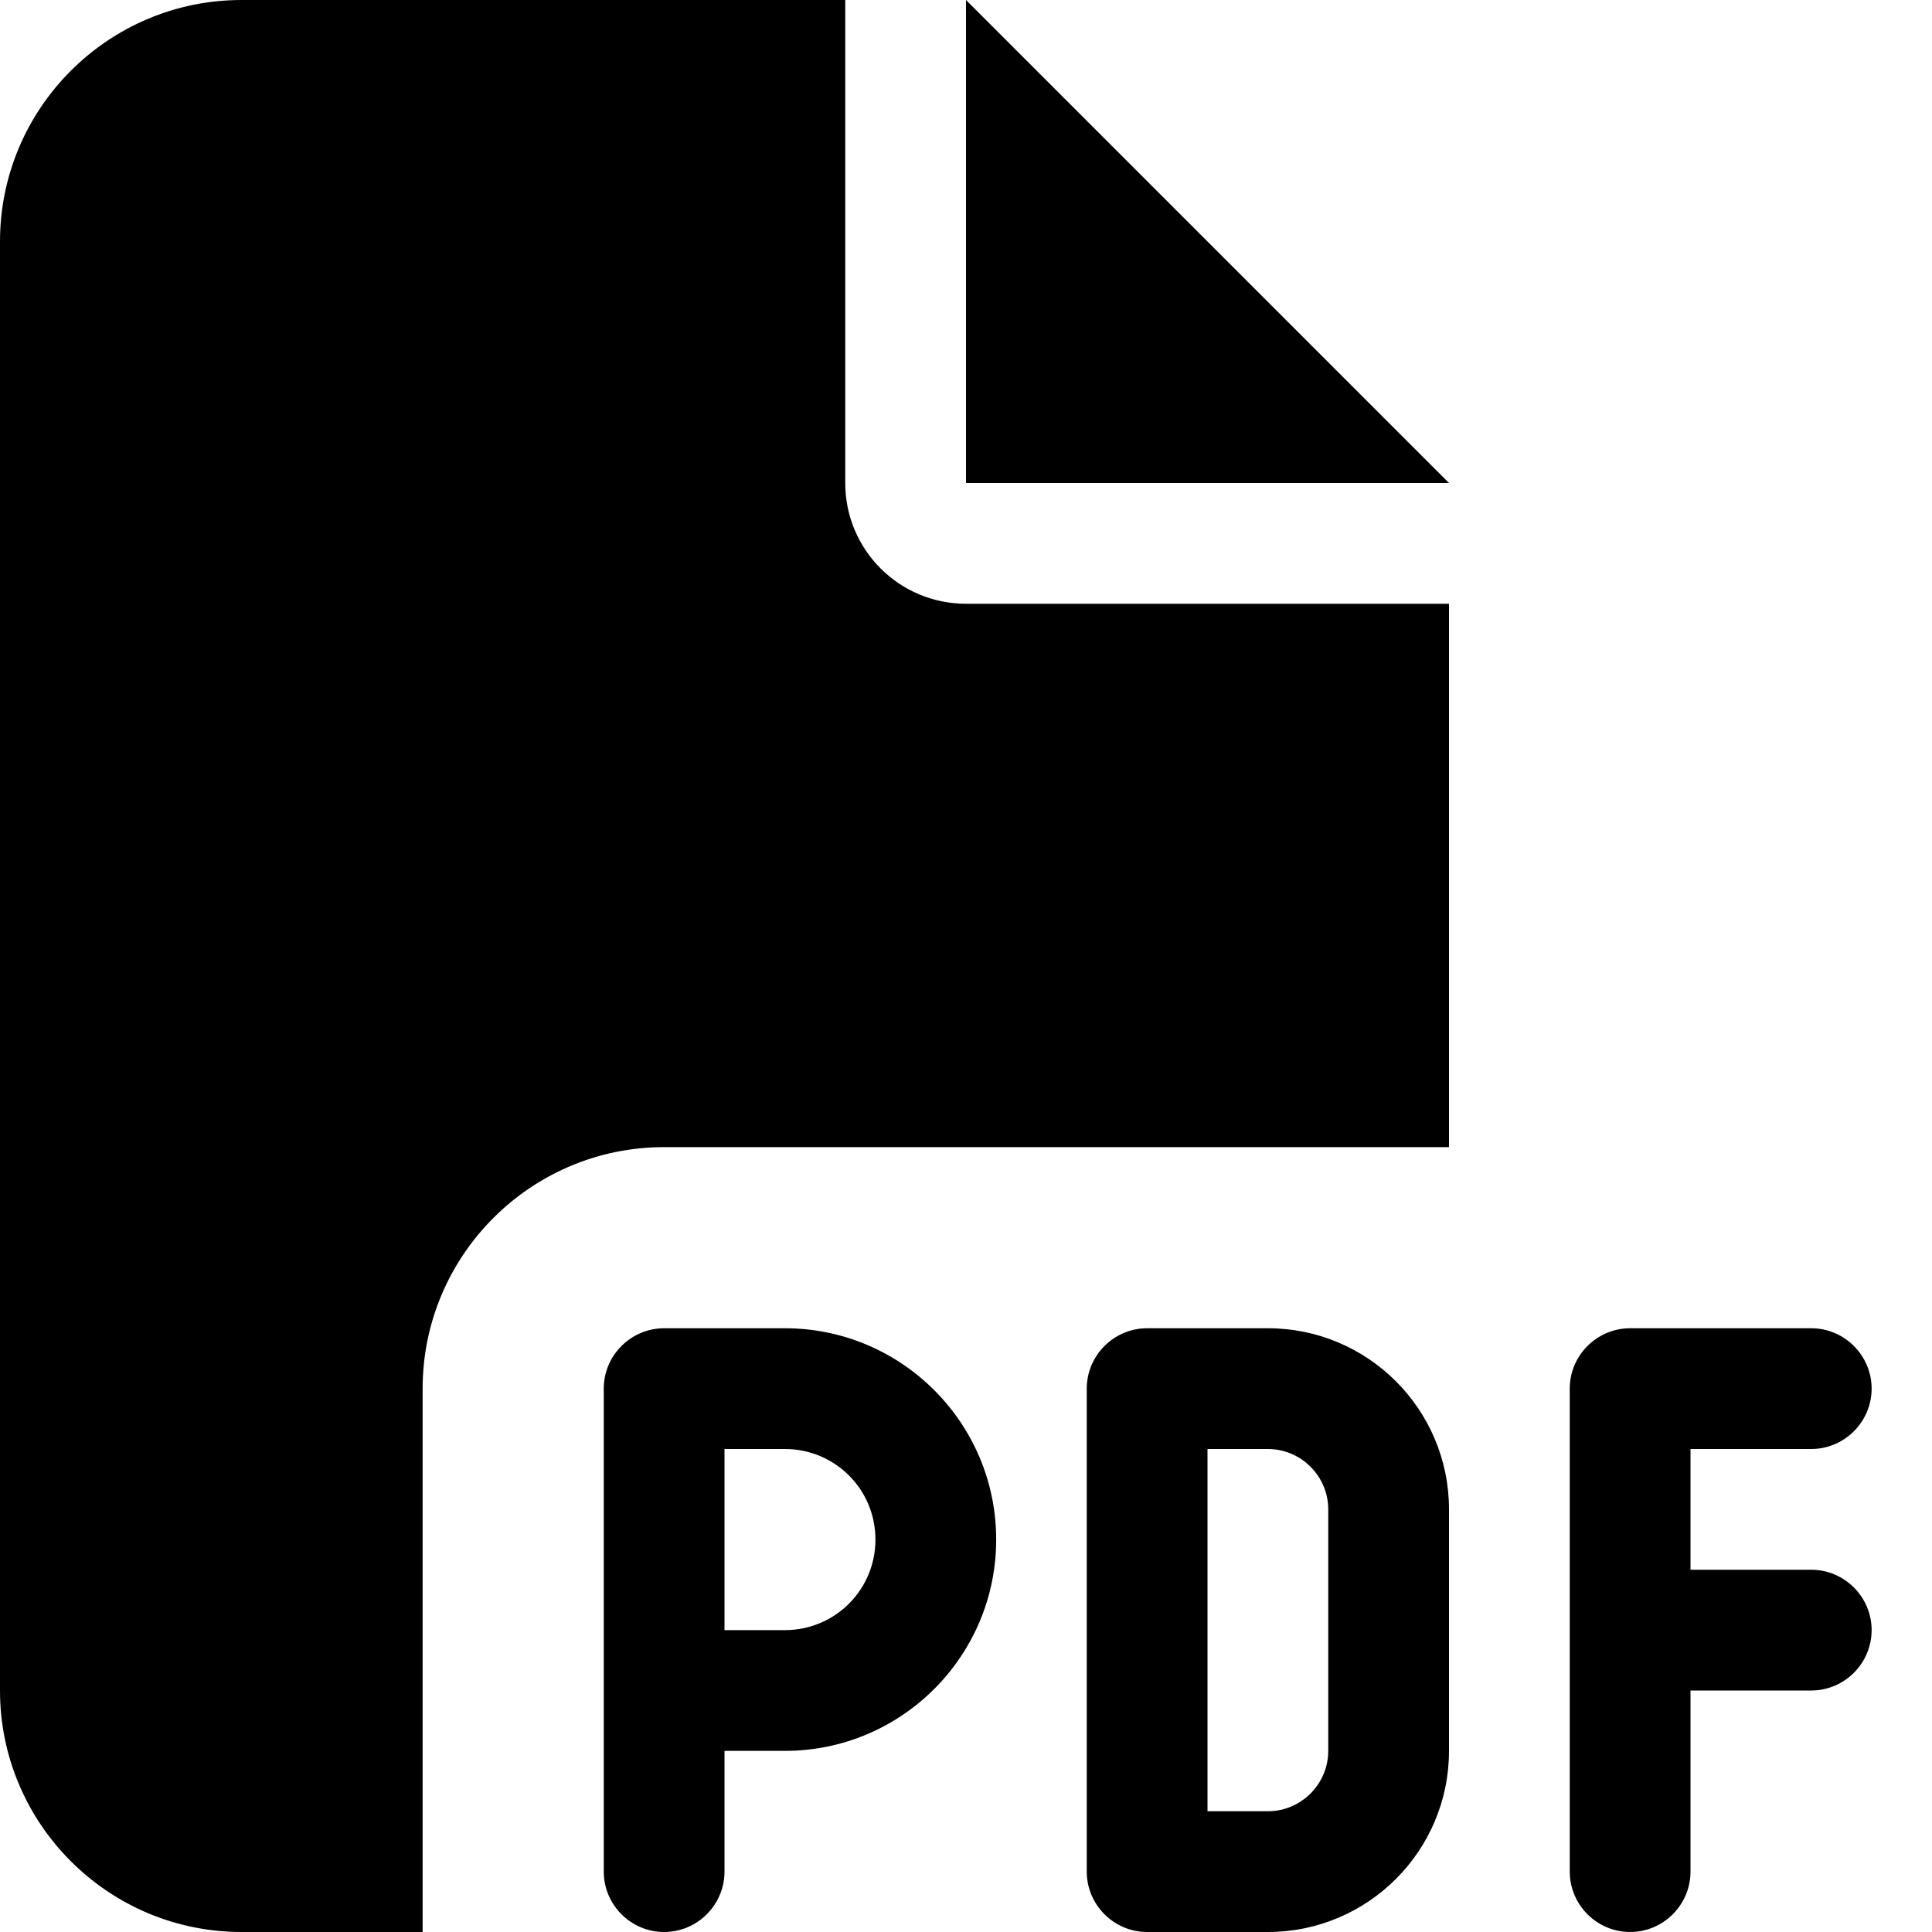
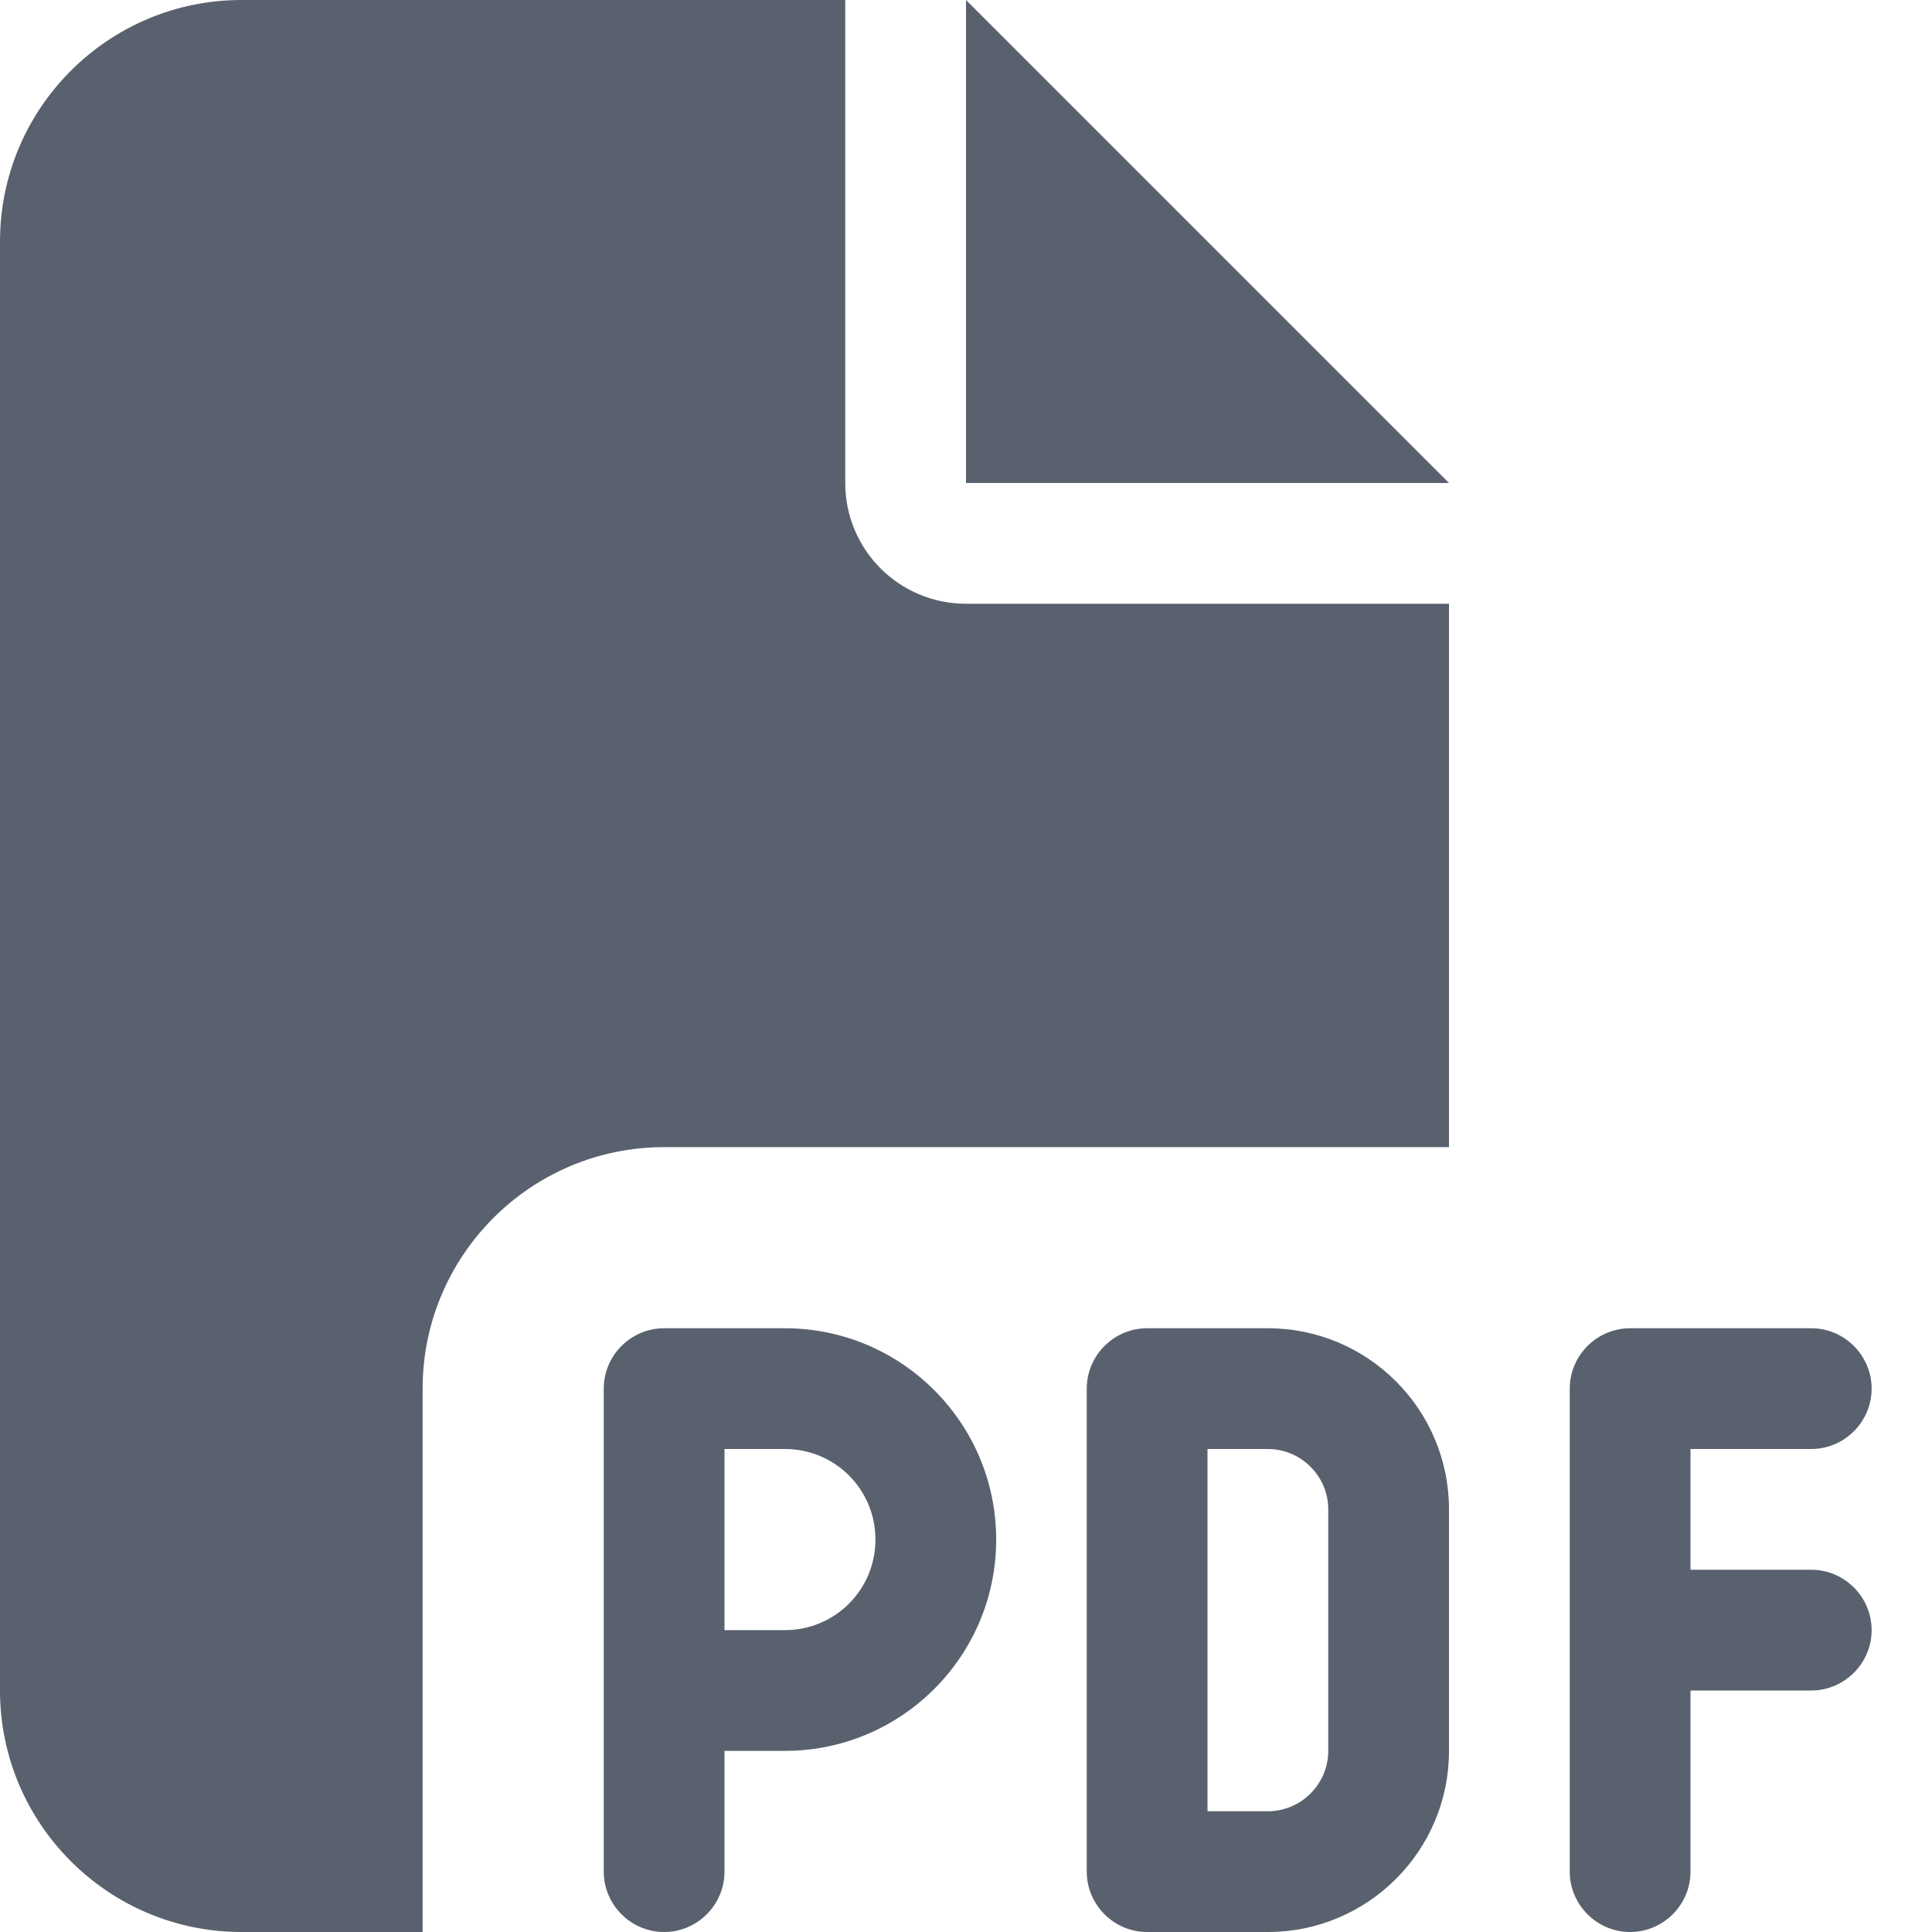
- <svg class="ico" viewBox="0 0 512 512" aria-hidden="true" focusable="false">
+ <svg class="ico" width="16" height="16" fill="#59616E" viewBox="0 0 512 512" aria-hidden="true" focusable="false">
  <path d="M0 64C0 28.7 28.7 0 64 0L224 0l0 128c0 17.7 14.3 32 32 32l128 0 0 144-208 0c-35.3 0-64 28.7-64 64l0 144-48 0c-35.3 0-64-28.7-64-64L0 64zm384 64l-128 0L256 0 384 128zM176 352l32 0c30.9 0 56 25.1 56 56s-25.1 56-56 56l-16 0 0 32c0 8.8-7.2 16-16 16s-16-7.2-16-16l0-48 0-80c0-8.8 7.2-16 16-16zm32 80c13.3 0 24-10.7 24-24s-10.7-24-24-24l-16 0 0 48 16 0zm96-80l32 0c26.5 0 48 21.5 48 48l0 64c0 26.5-21.5 48-48 48l-32 0c-8.8 0-16-7.2-16-16l0-128c0-8.8 7.2-16 16-16zm32 128c8.8 0 16-7.2 16-16l0-64c0-8.8-7.2-16-16-16l-16 0 0 96 16 0zm80-112c0-8.8 7.2-16 16-16l48 0c8.8 0 16 7.2 16 16s-7.2 16-16 16l-32 0 0 32 32 0c8.8 0 16 7.2 16 16s-7.2 16-16 16l-32 0 0 48c0 8.8-7.2 16-16 16s-16-7.2-16-16l0-64 0-64z" />
</svg>
